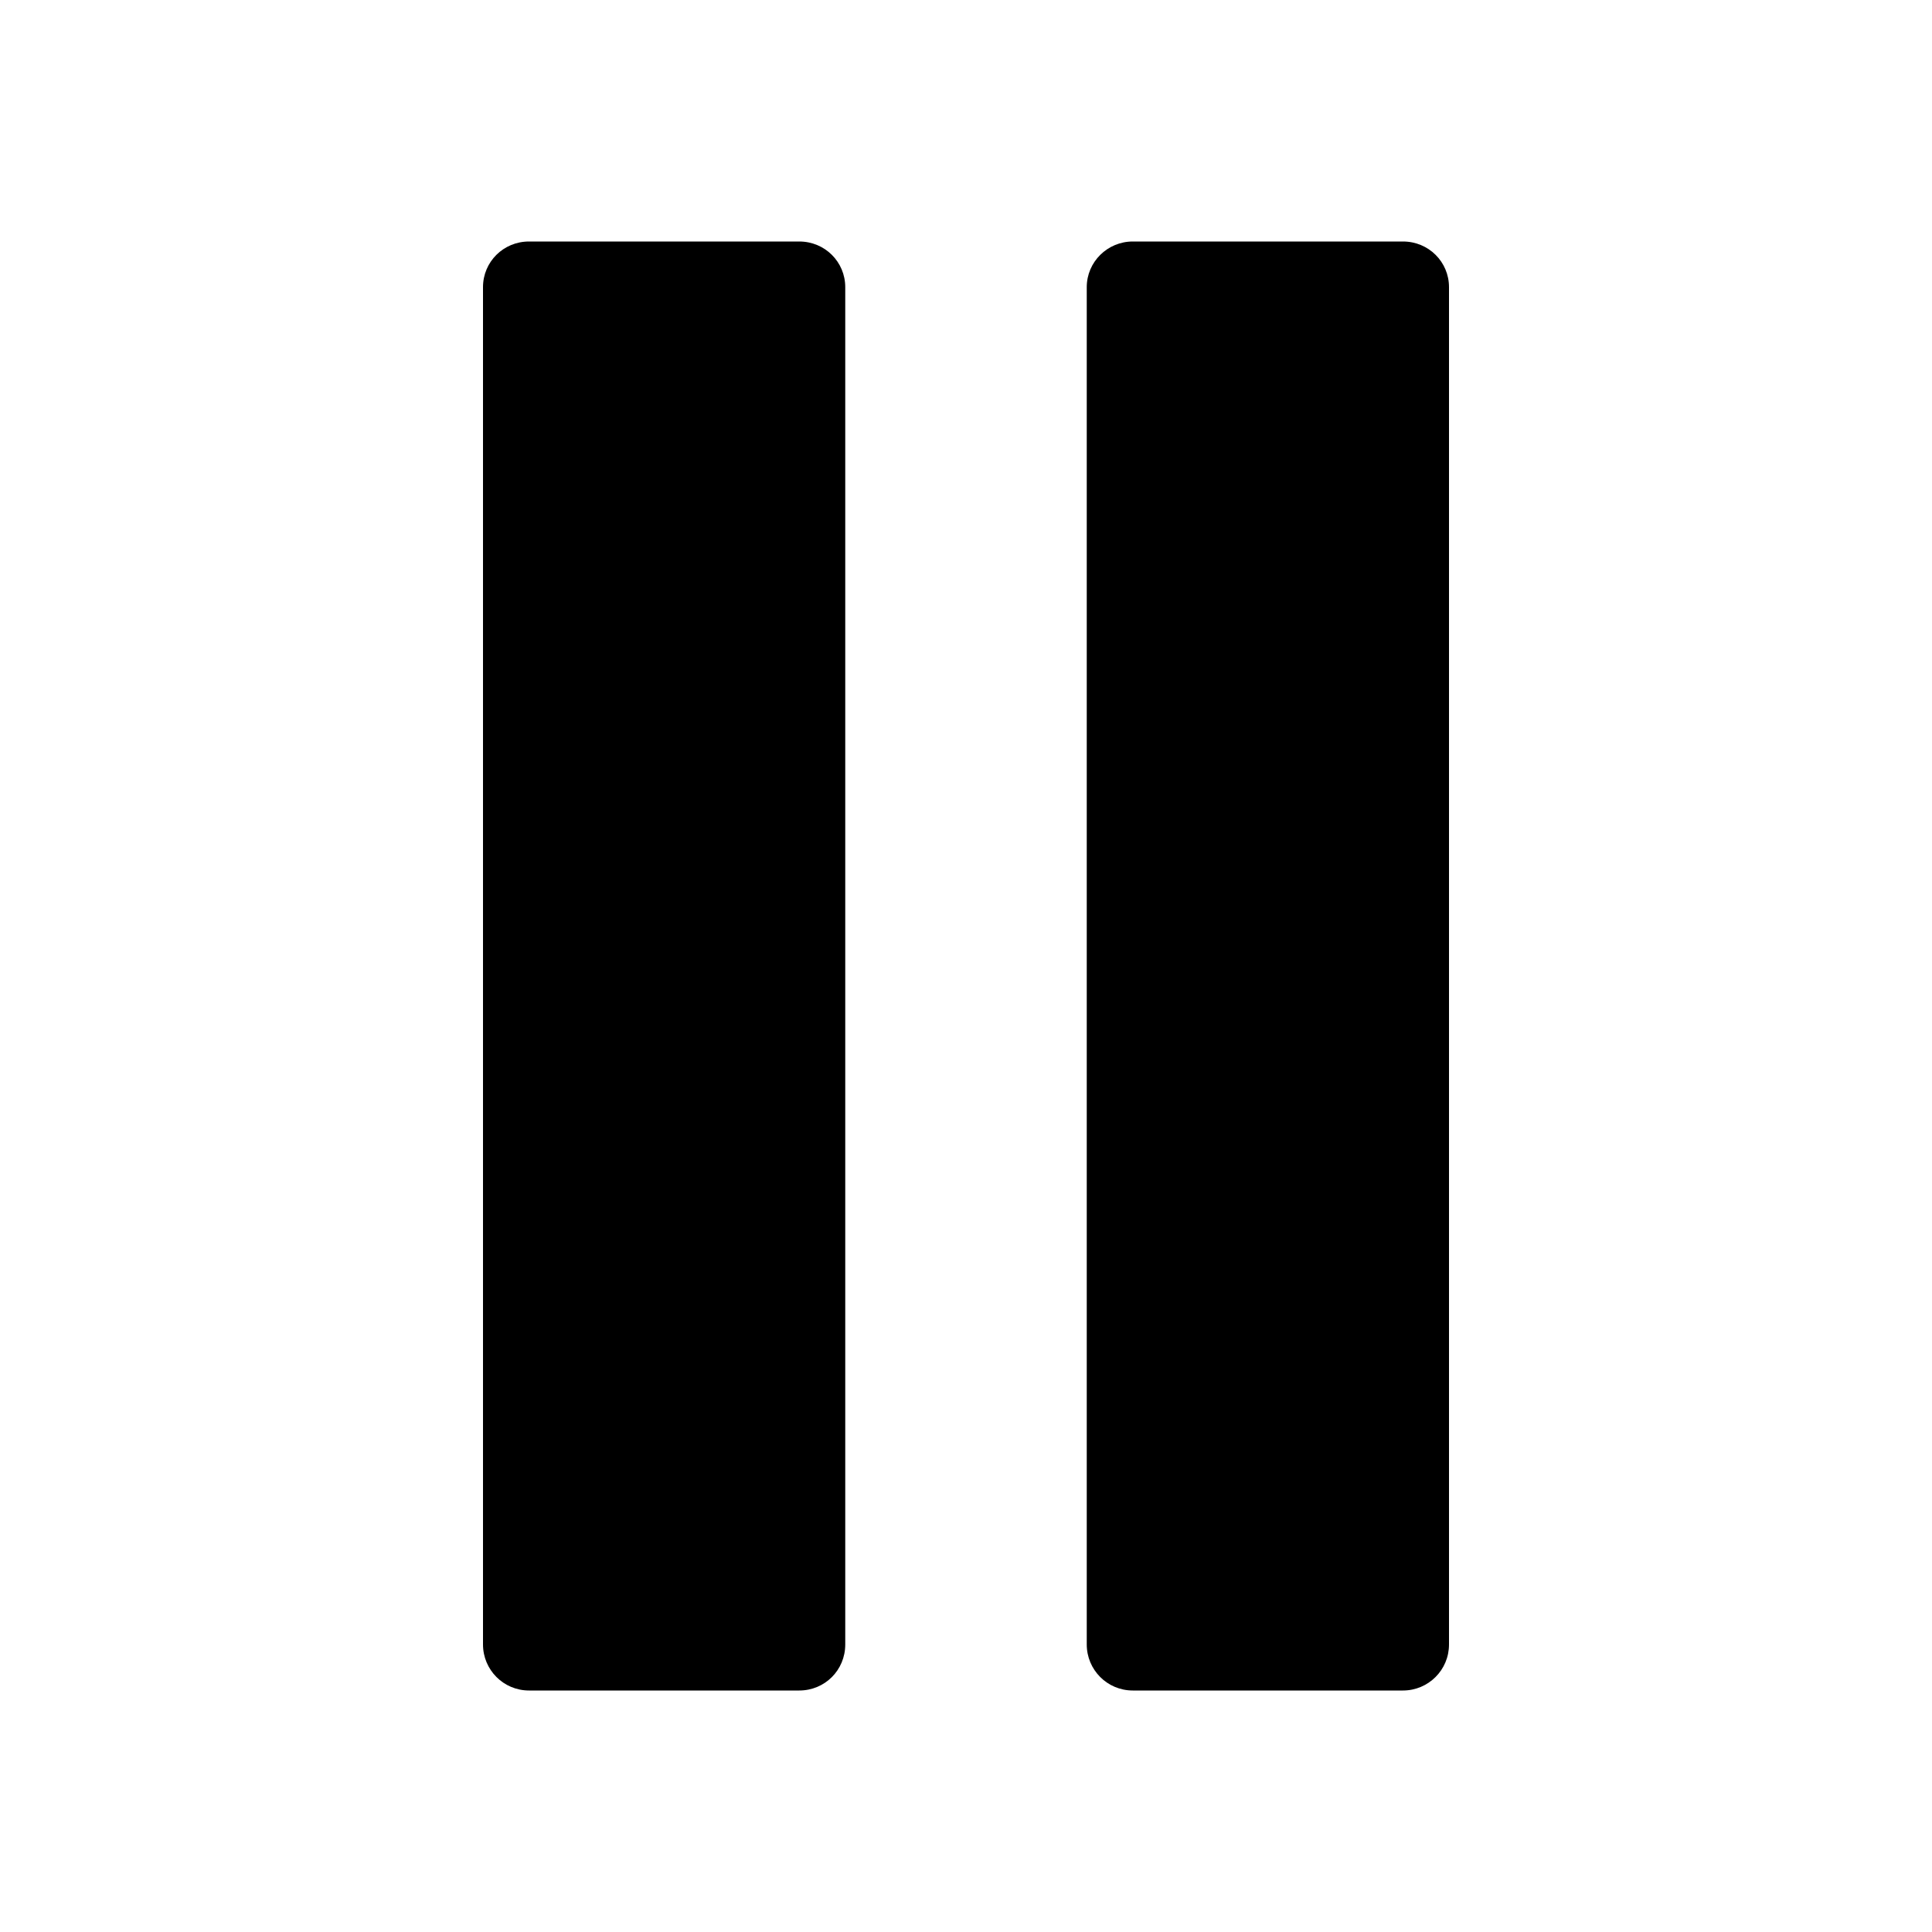
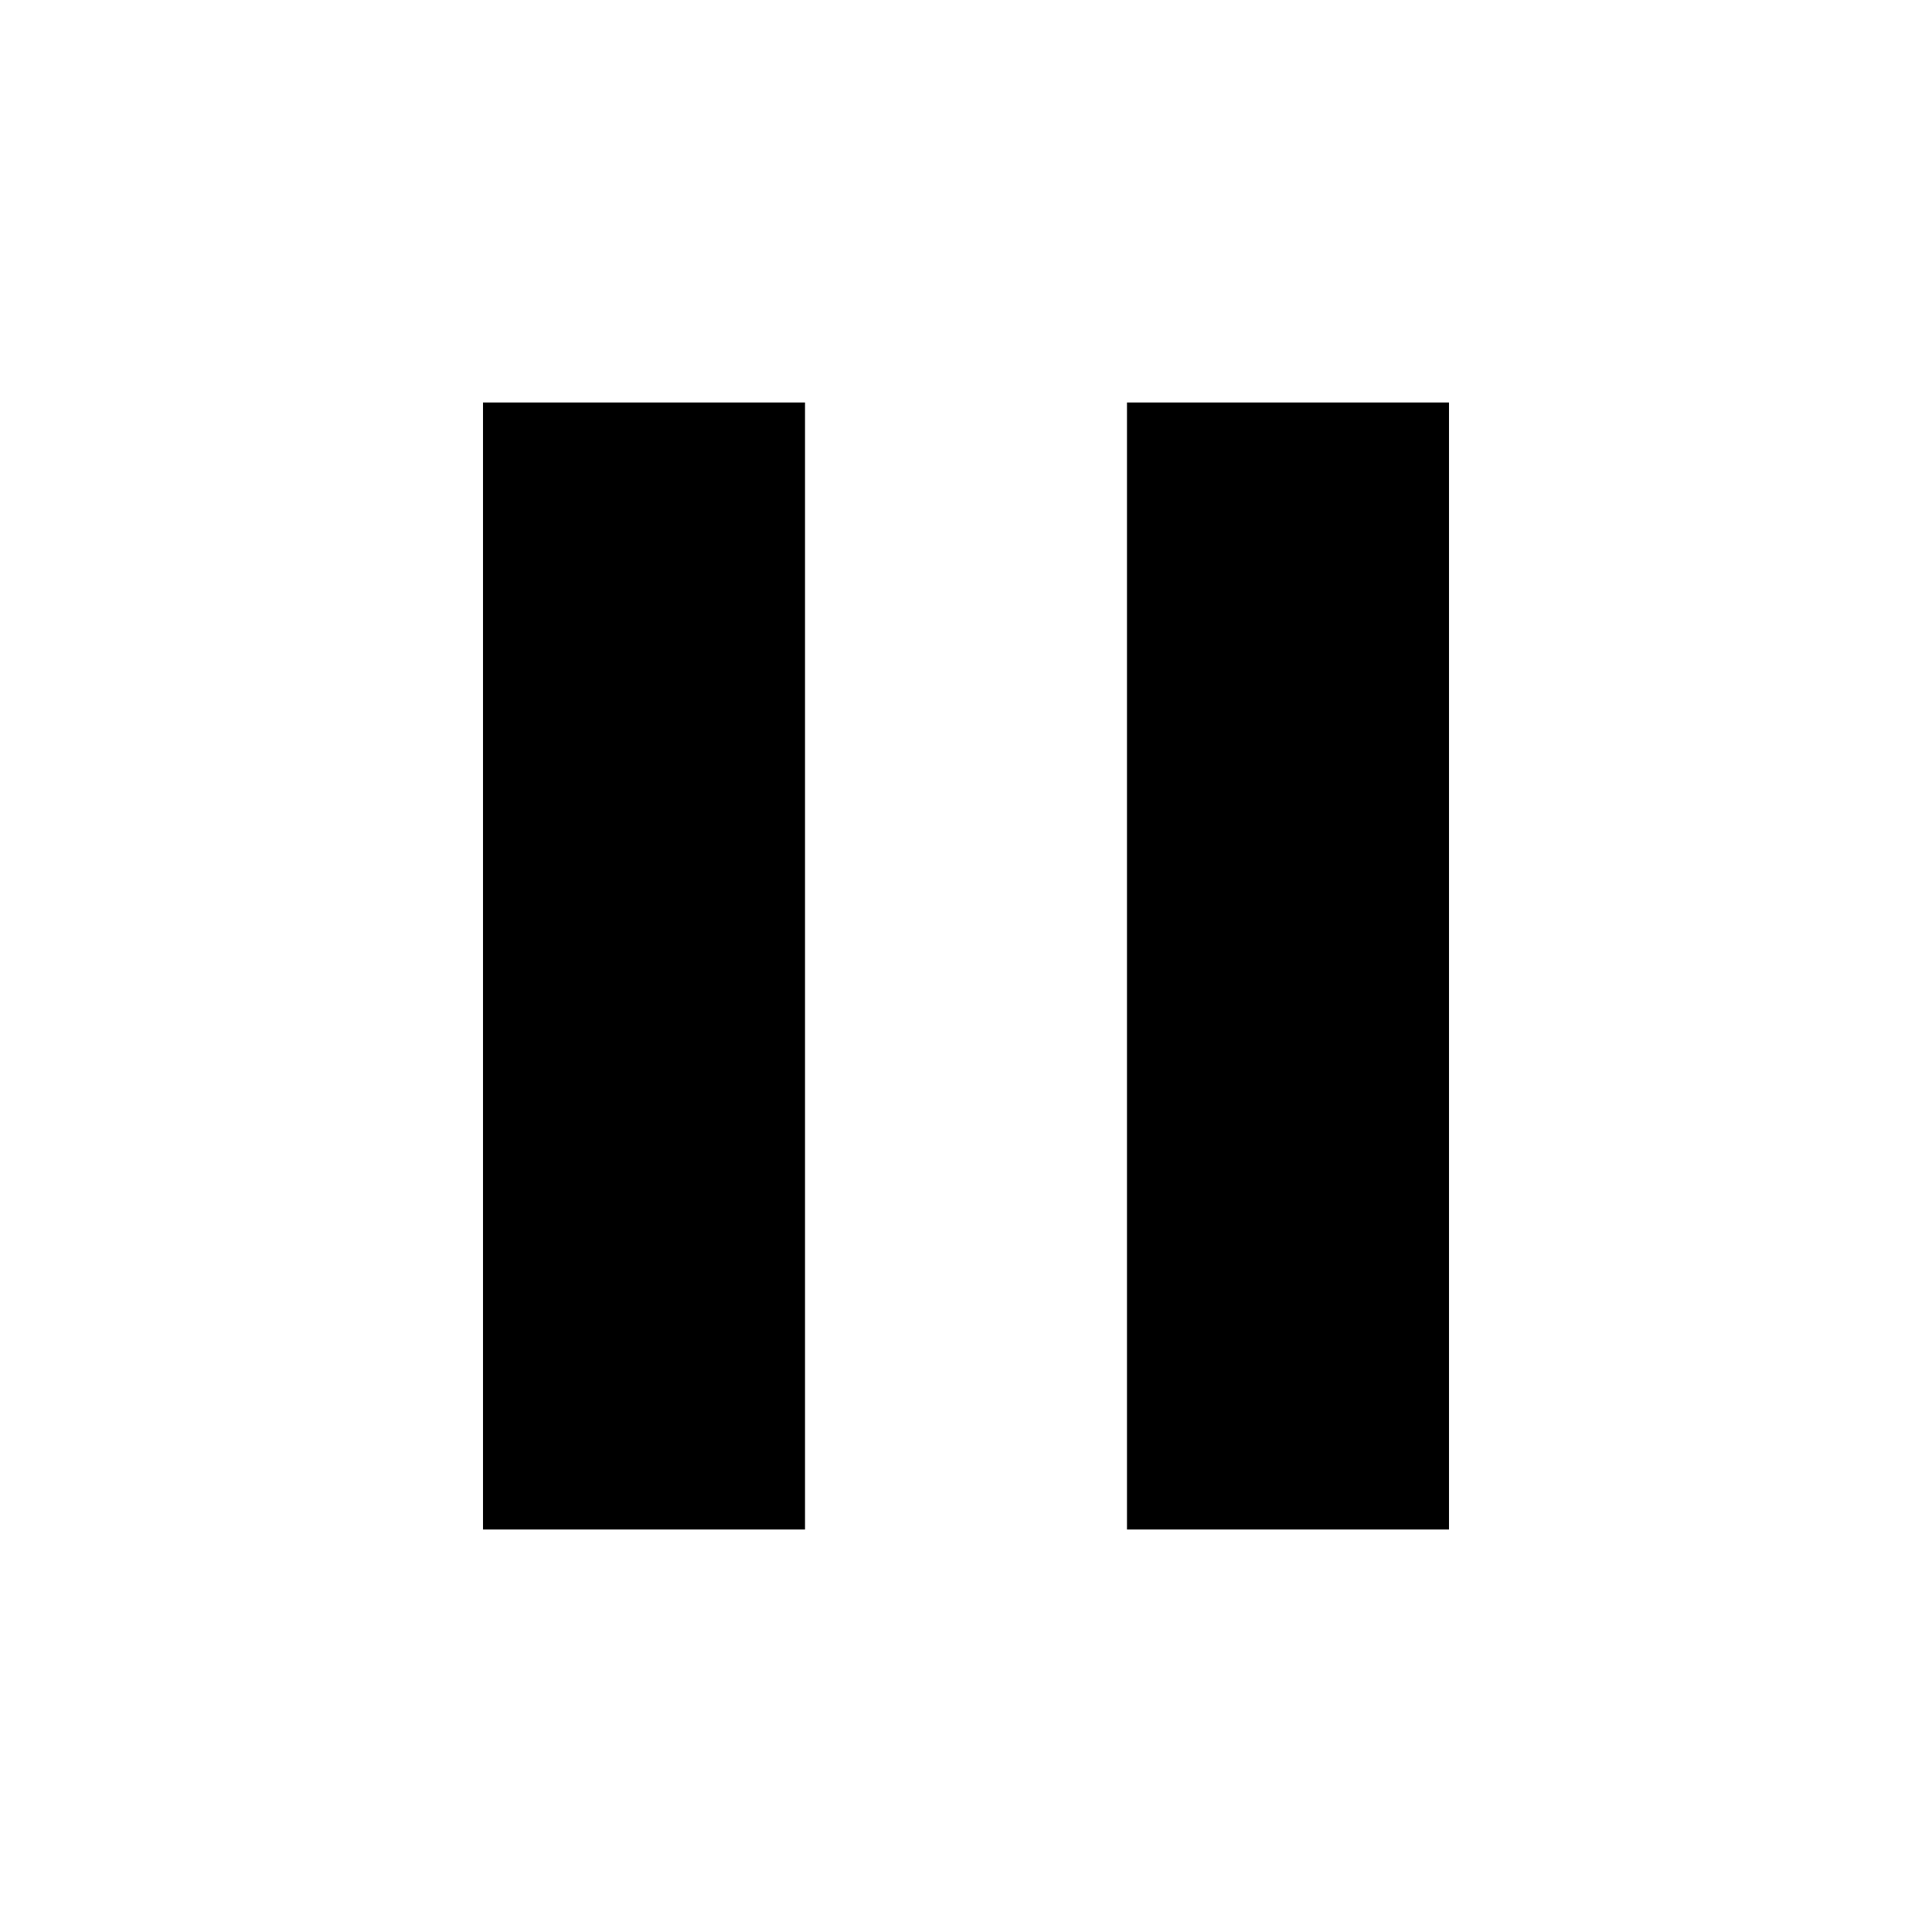
- <svg xmlns="http://www.w3.org/2000/svg" version="1.1" id="Layer_1" x="0px" y="0px" width="512px" height="512px" viewBox="0 0 512 512" style="enable-background:new 0 0 512 512;" xml:space="preserve">
-   <g>
-     <path d="M224,435.8V76.1c0-6.7-5.4-12.1-12.2-12.1h-71.6c-6.8,0-12.2,5.4-12.2,12.1v359.7c0,6.7,5.4,12.2,12.2,12.2h71.6   C218.6,448,224,442.6,224,435.8z" />
-     <path d="M371.8,64h-71.6c-6.7,0-12.2,5.4-12.2,12.1v359.7c0,6.7,5.4,12.2,12.2,12.2h71.6c6.7,0,12.2-5.4,12.2-12.2V76.1   C384,69.4,378.6,64,371.8,64z" />
+ <svg xmlns="http://www.w3.org/2000/svg" version="1.1" x="0" y="0" width="24" height="24" viewBox="0, 0, 24, 24">
+   <g id="Capa_1">
+     <path d="M6,19 L10,19 L10,5 L6,5 L6,19 z M14,5 L14,19 L18,19 L18,5 L14,5 z" fill="#000000" />
  </g>
</svg>
